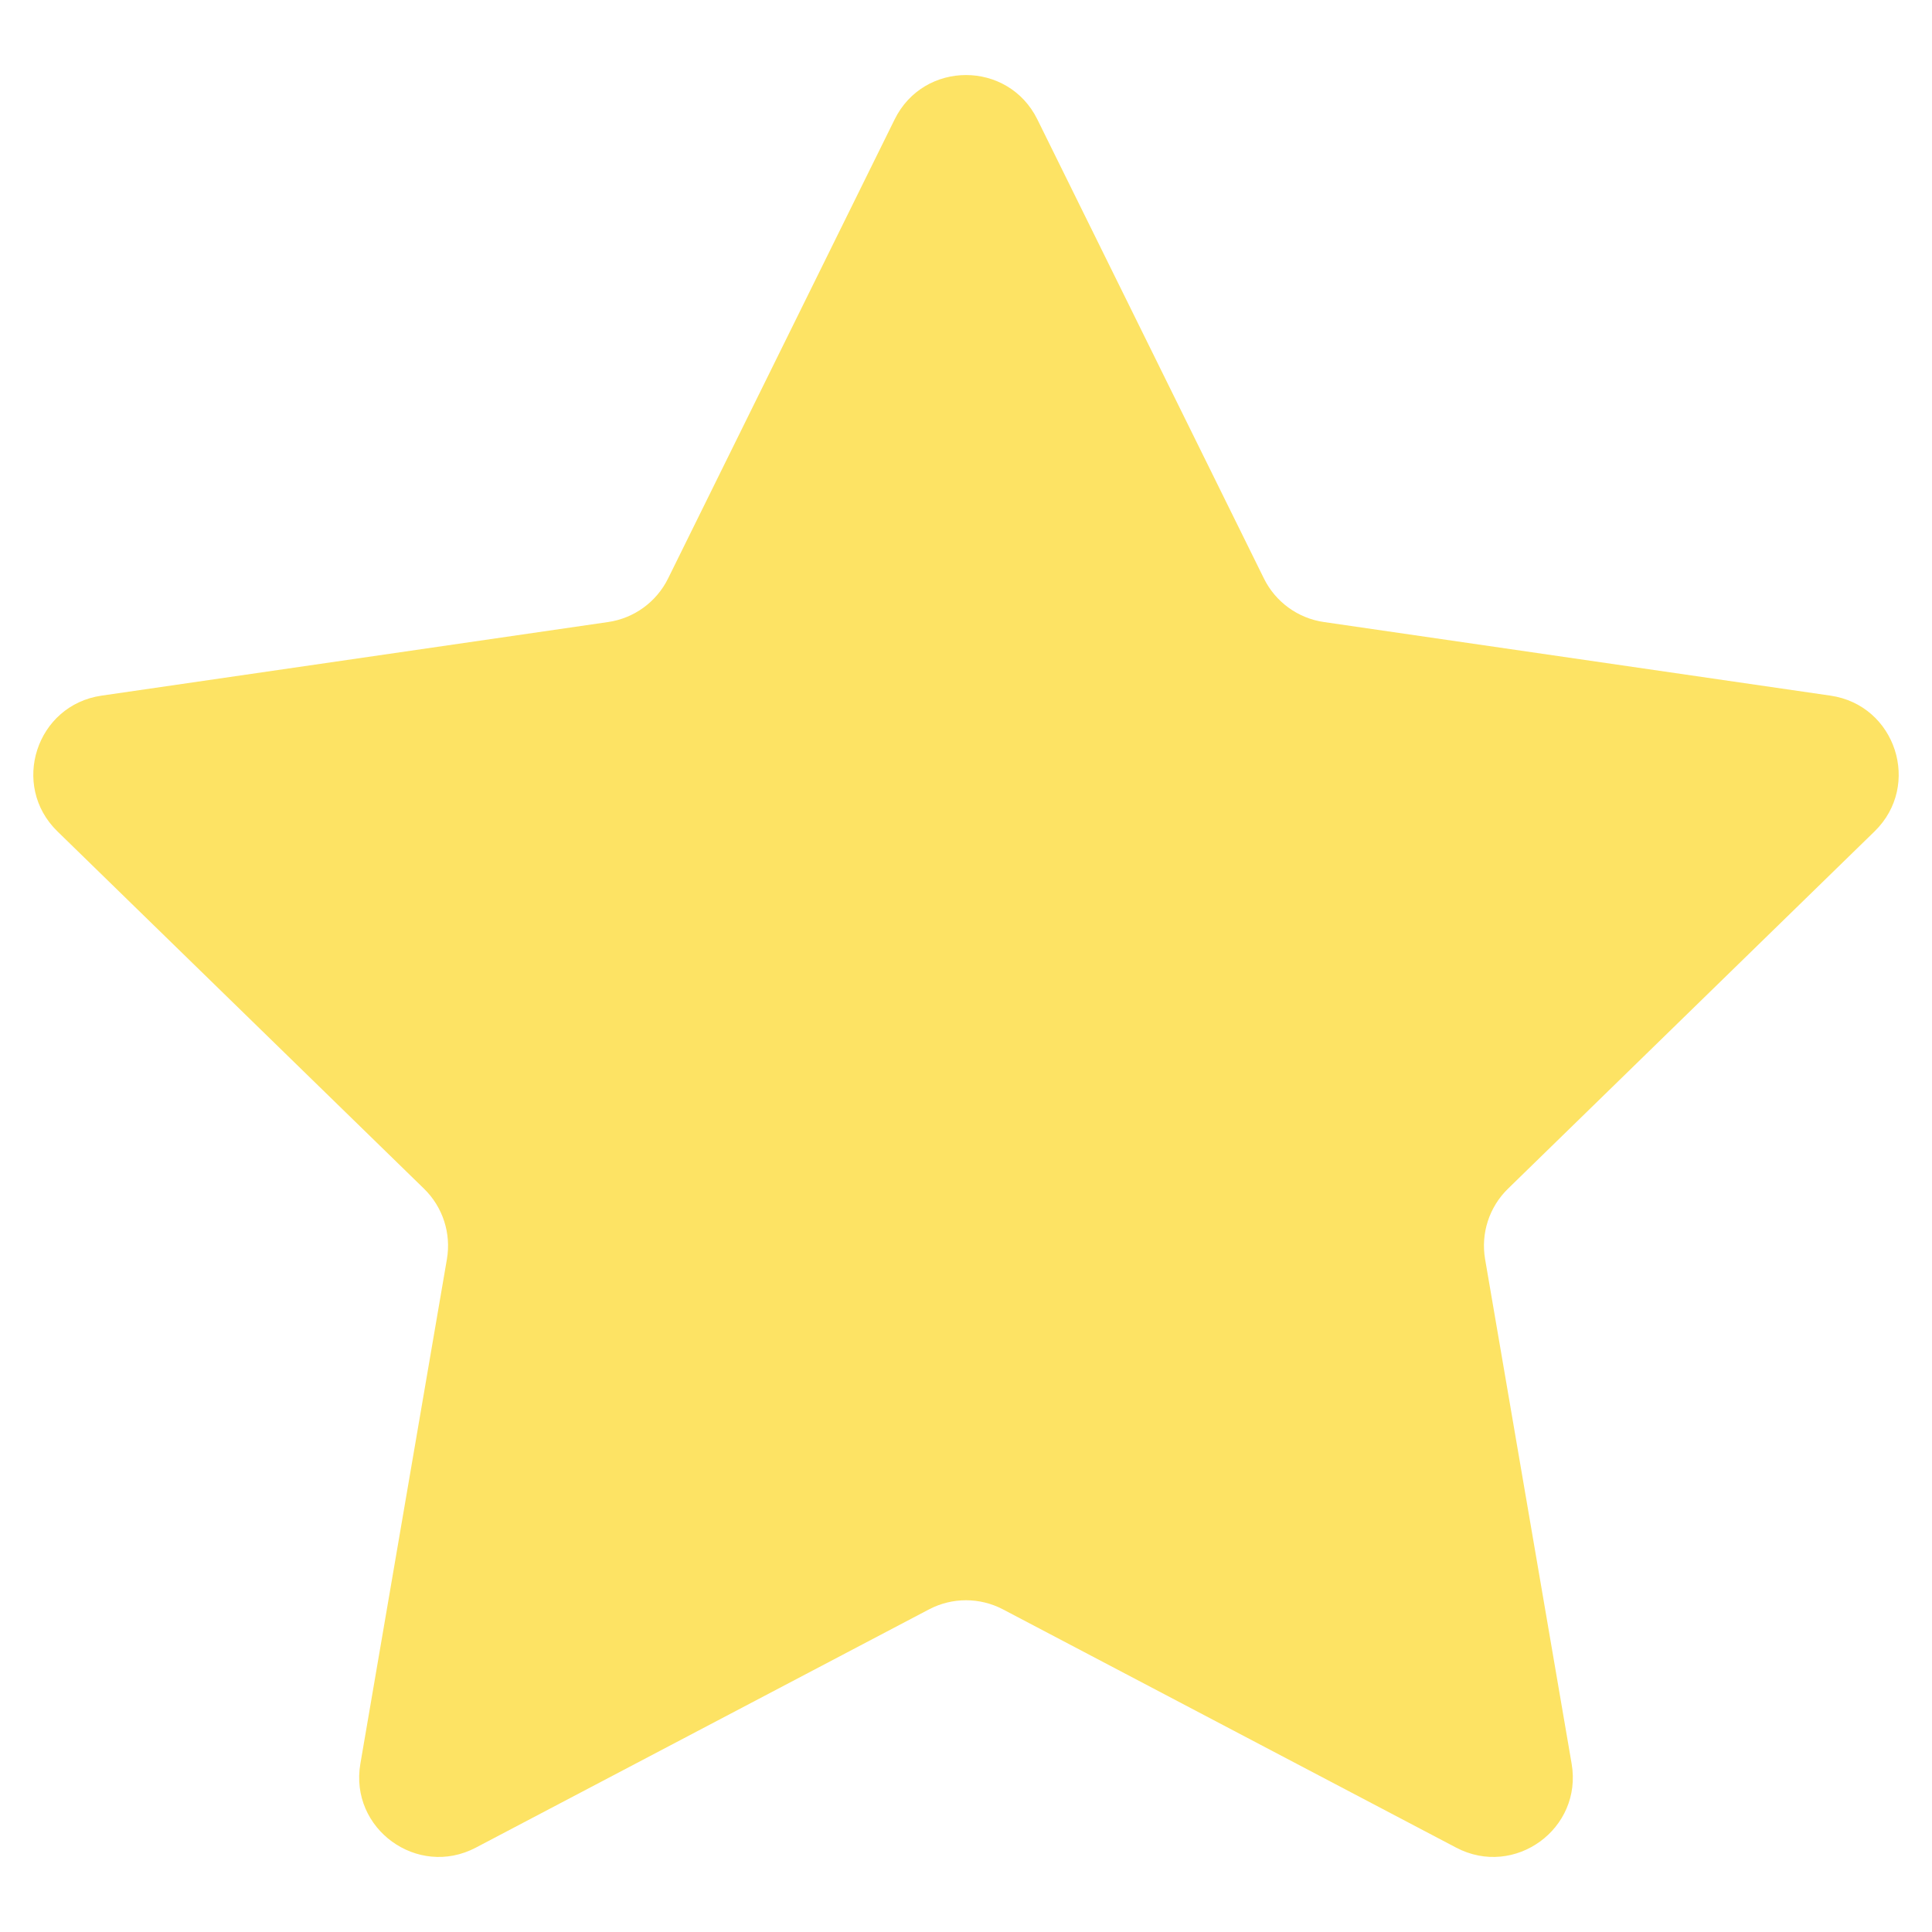
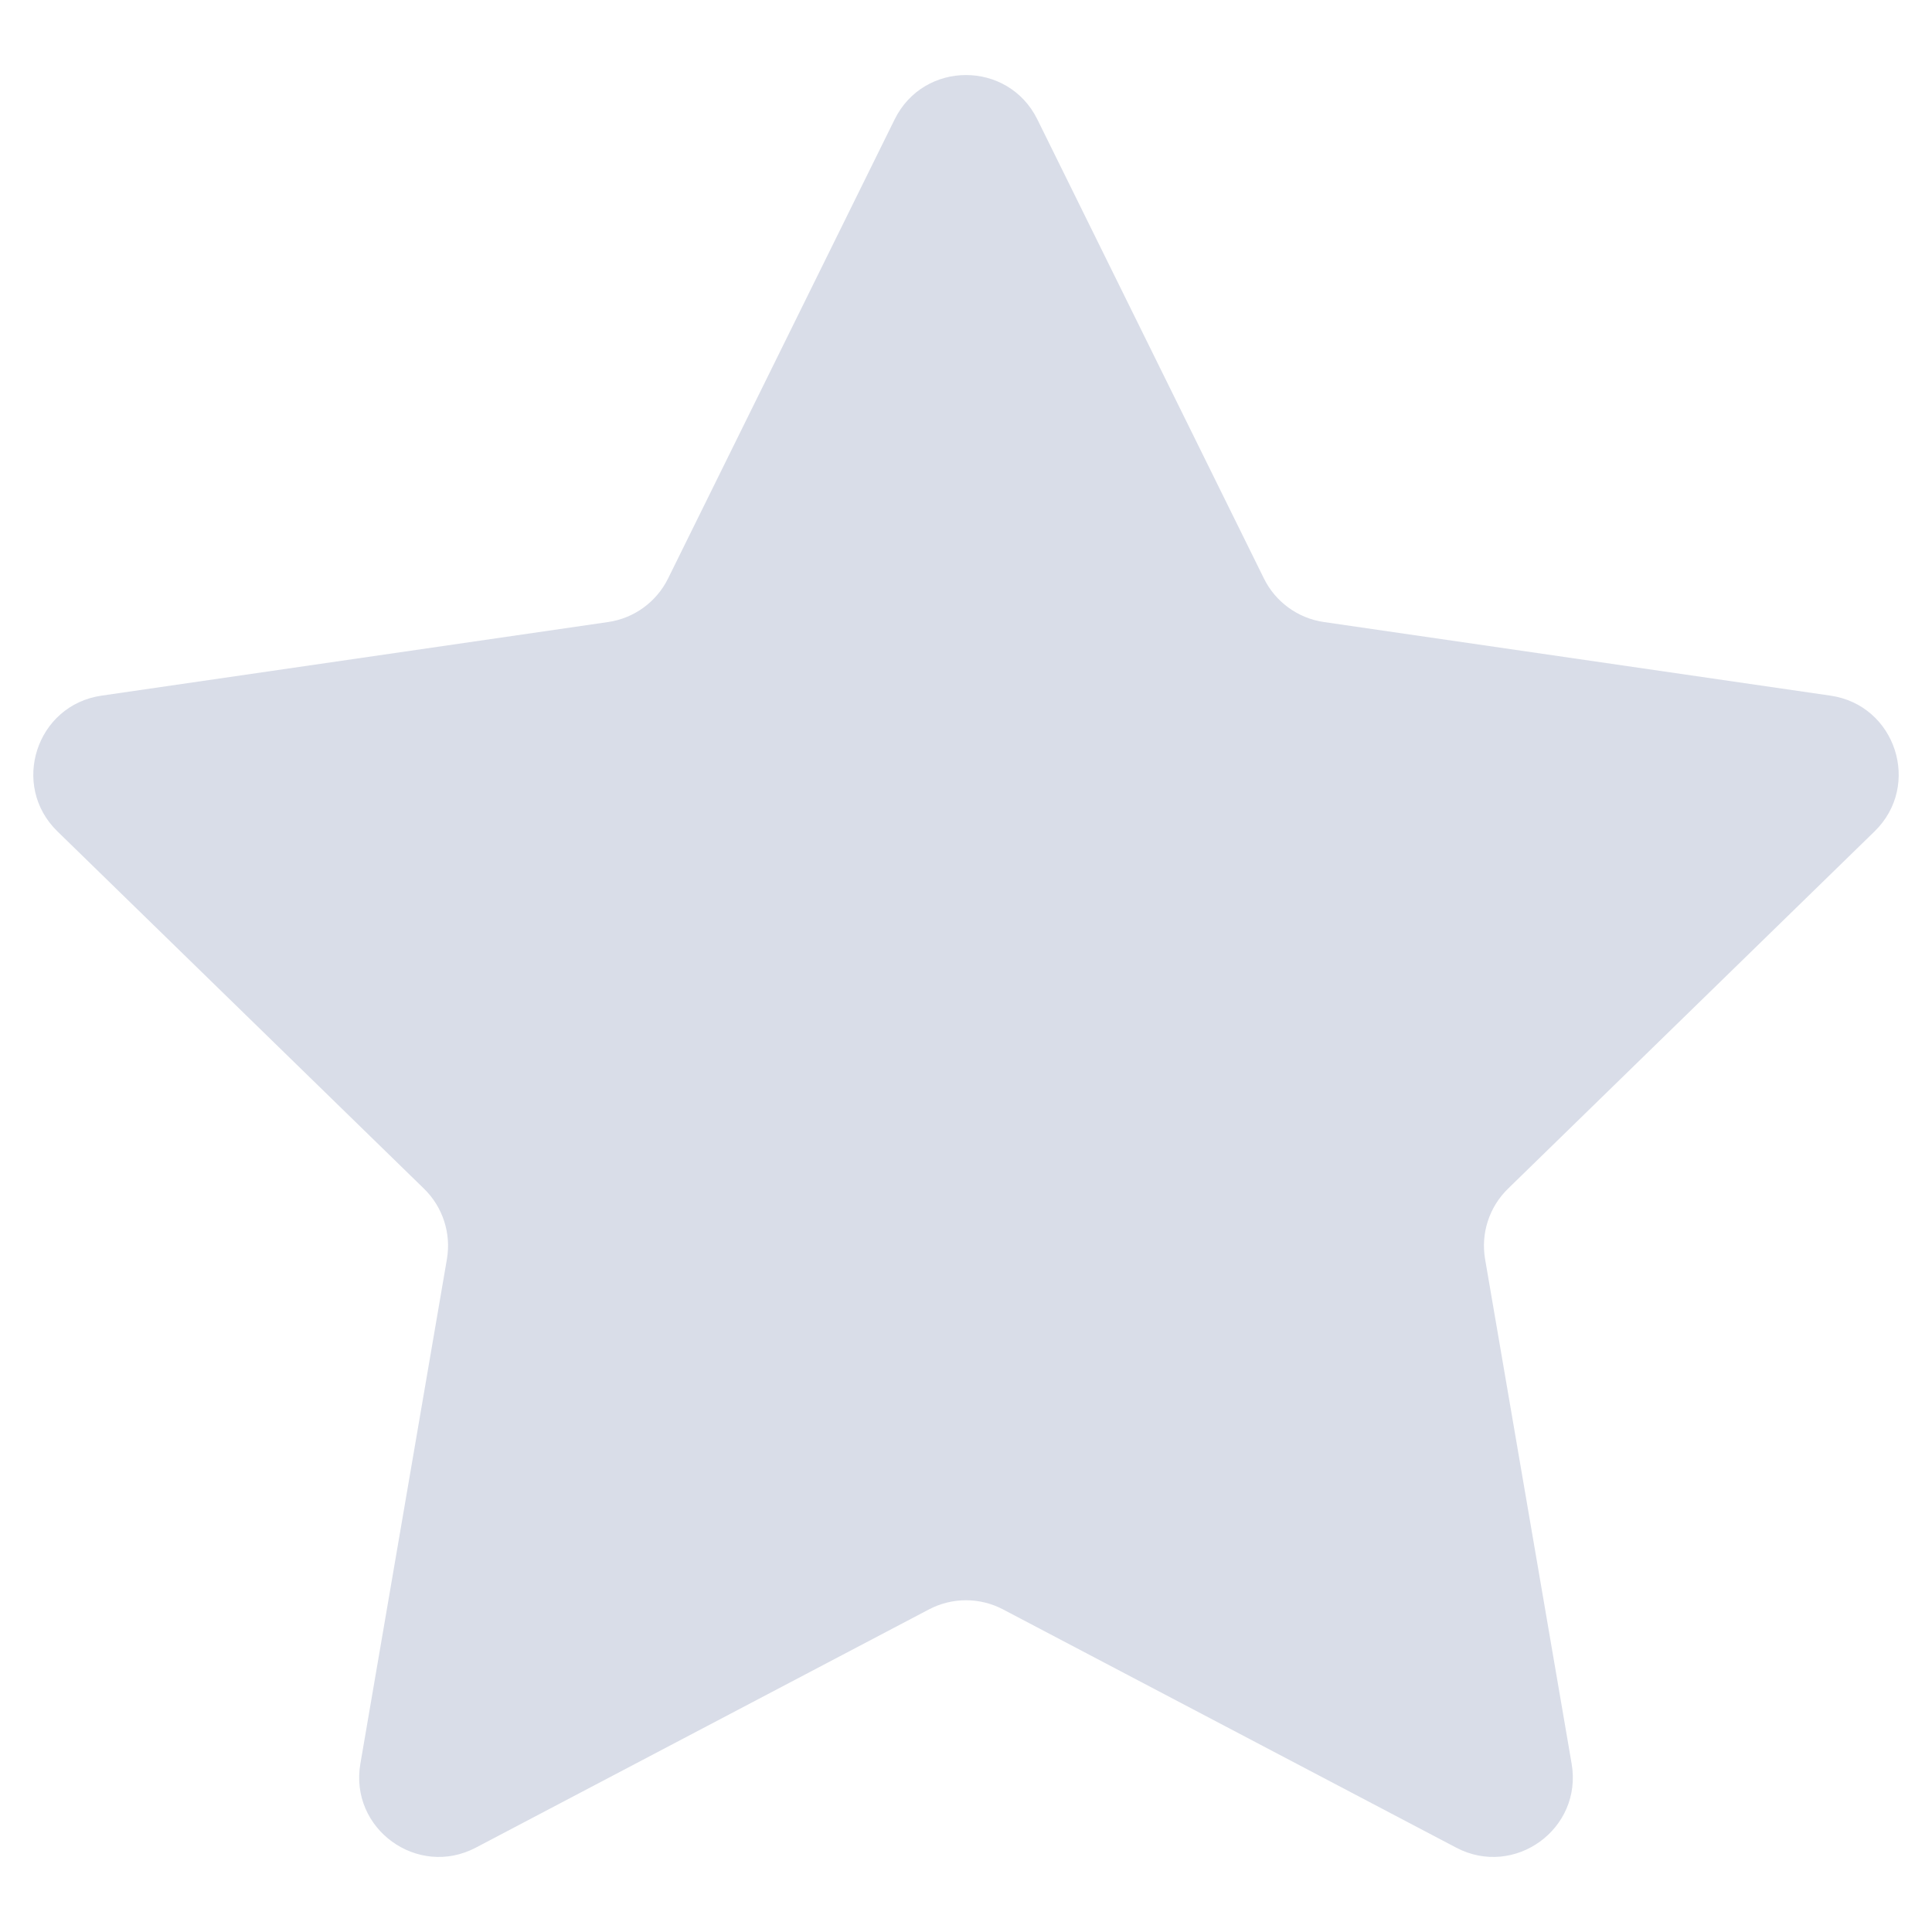
<svg xmlns="http://www.w3.org/2000/svg" version="1.1" id="Layer_2" x="0px" y="0px" viewBox="0 0 512 512" enable-background="new 0 0 512 512" xml:space="preserve">
-   <path fill="#FDE364" d="M274.909,31.641l60.046,121.667c3.072,6.224,9.009,10.537,15.877,11.535l134.267,19.51  c17.296,2.513,24.202,23.768,11.687,35.968l-97.157,94.704c-4.97,4.844-7.238,11.824-6.064,18.665l22.936,133.725  c2.954,17.226-15.126,30.362-30.596,22.229l-120.092-63.136c-6.143-3.23-13.482-3.23-19.625,0l-120.092,63.136  c-15.47,8.133-33.55-5.003-30.596-22.229l22.936-133.725c1.173-6.84-1.095-13.82-6.064-18.665l-97.157-94.704  c-12.517-12.199-5.61-33.454,11.685-35.967l134.267-19.51c6.868-0.998,12.805-5.312,15.877-11.535L237.09,31.642  C244.826,15.969,267.174,15.969,274.909,31.641z" />
+   <path fill="#D9DDE8" d="M274.909,31.641l60.046,121.667c3.072,6.224,9.009,10.537,15.877,11.535l134.267,19.51  c17.296,2.513,24.202,23.768,11.687,35.968l-97.157,94.704c-4.97,4.844-7.238,11.824-6.064,18.665l22.936,133.725  c2.954,17.226-15.126,30.362-30.596,22.229l-120.092-63.136c-6.143-3.23-13.482-3.23-19.625,0l-120.092,63.136  c-15.47,8.133-33.55-5.003-30.596-22.229l22.936-133.725c1.173-6.84-1.095-13.82-6.064-18.665l-97.157-94.704  C2.698,208.122,9.605,186.867,26.9,184.354l134.267-19.51c6.868-0.998,12.805-5.312,15.877-11.535l60.046-121.667  C244.826,15.969,267.174,15.969,274.909,31.641z" />
</svg>
